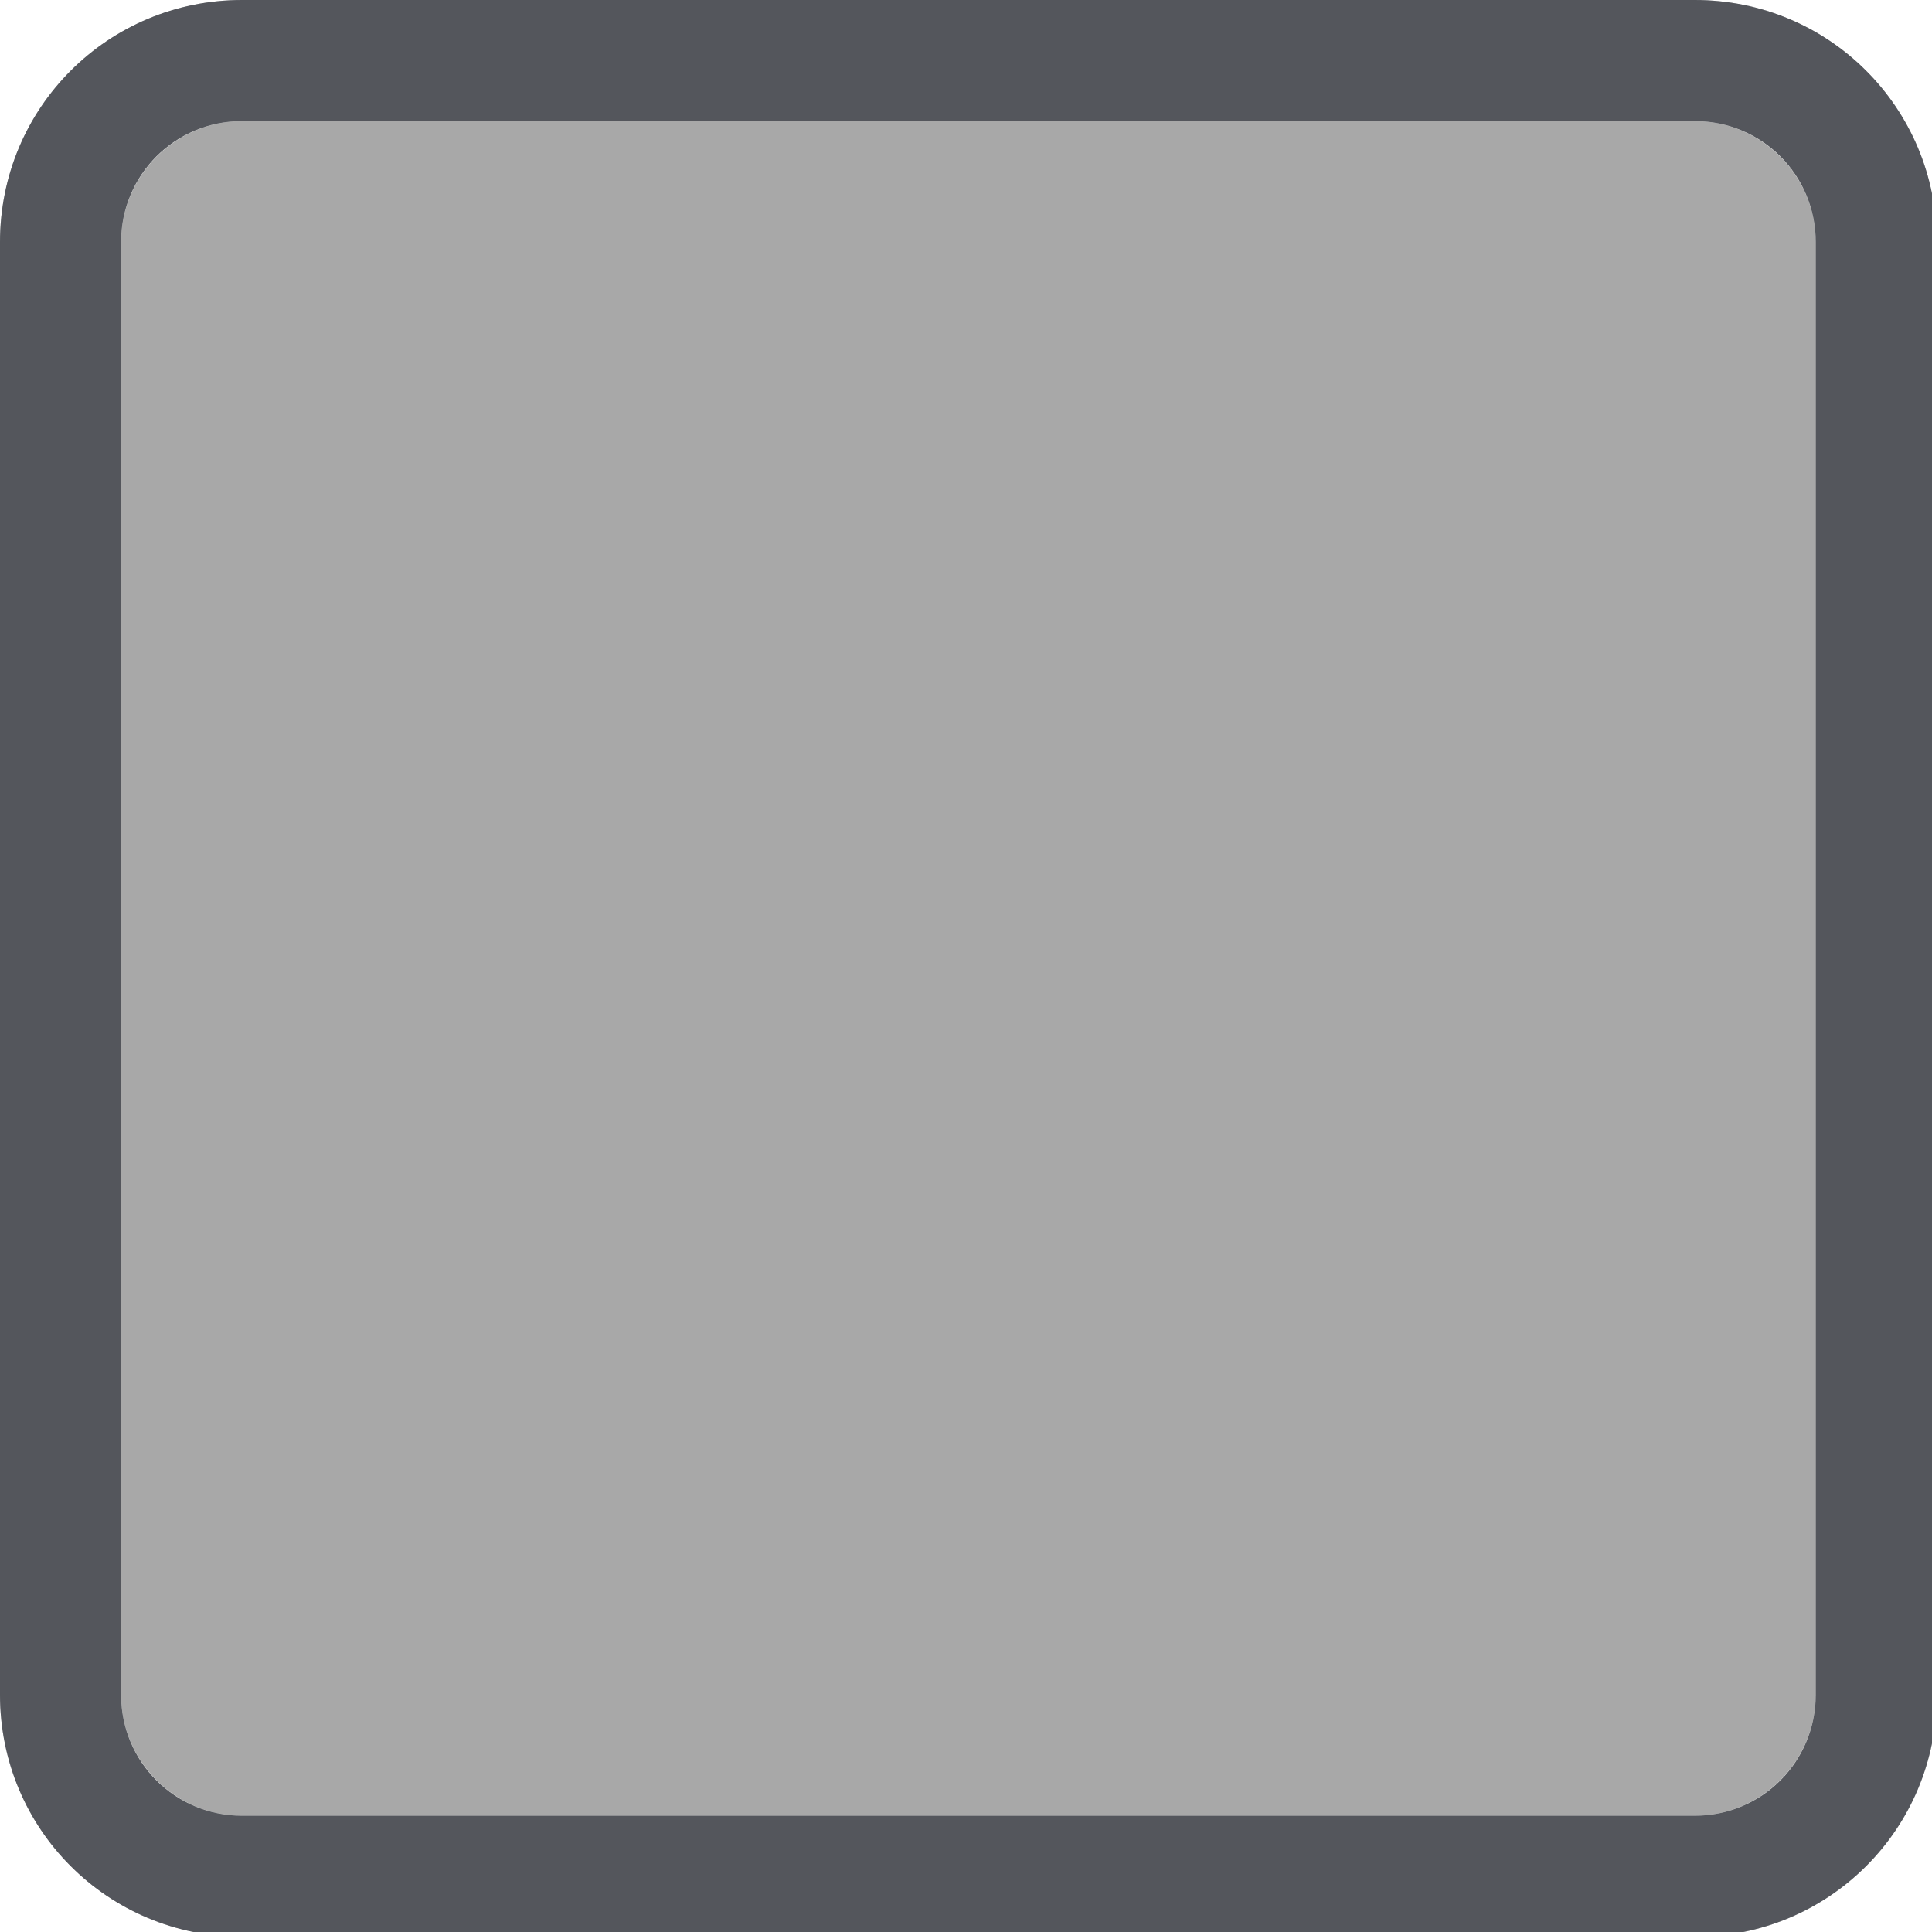
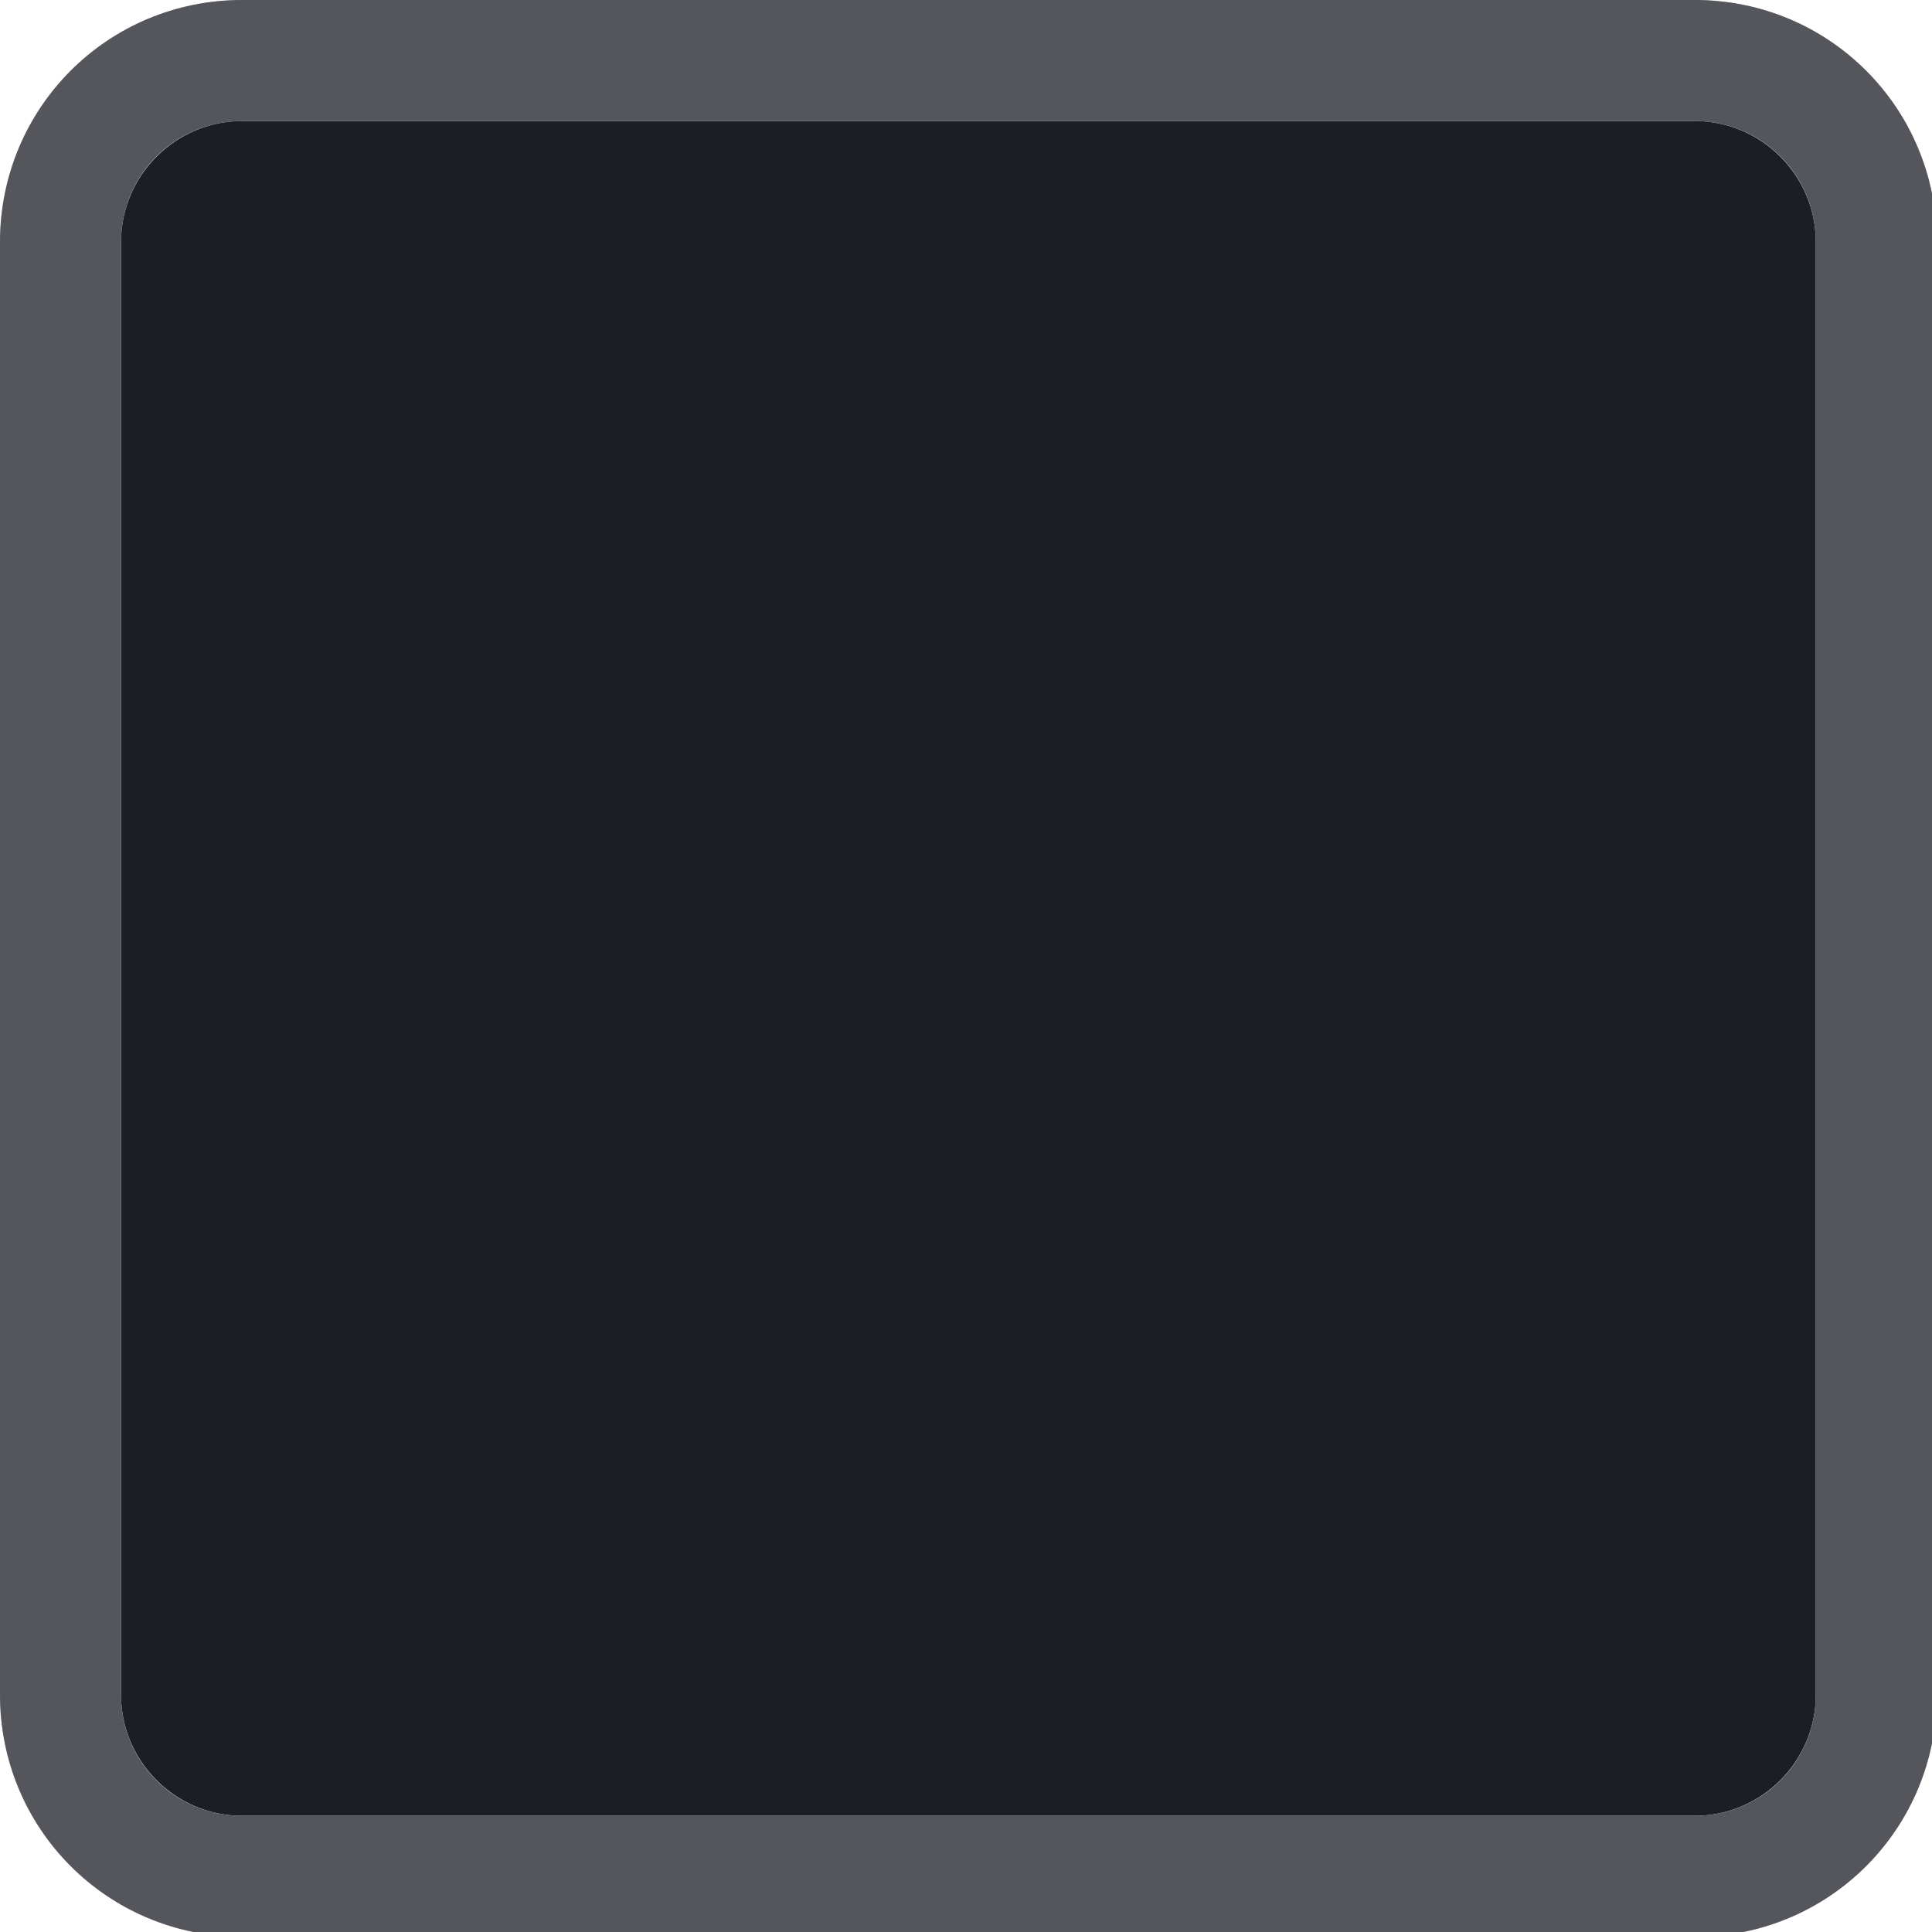
<svg xmlns="http://www.w3.org/2000/svg" width="133pt" height="133pt" viewBox="0 0 133 133" version="1.1">
  <g id="surface1">
-     <path style=" stroke:none;fill-rule:nonzero;fill:#a8a8a8;fill-opacity:1;" d="M 16.668 8.332 L 116.668 8.332 C 121.258 8.332 125 12.078 125 16.668 L 125 116.668 C 125 121.258 121.258 125 116.668 125 L 16.668 125 C 12.078 125 8.332 121.258 8.332 116.668 L 8.332 16.668 C 8.332 12.078 12.078 8.332 16.668 8.332 Z M 16.668 8.332 " />
+     <path style=" stroke:none;fill-rule:nonzero;fill:#1c1e26;fill-opacity:1;" d="M 16.668 8.332 L 116.668 8.332 C 121.258 8.332 125 12.078 125 16.668 L 125 116.668 C 125 121.258 121.258 125 116.668 125 L 16.668 125 C 12.078 125 8.332 121.258 8.332 116.668 L 8.332 16.668 C 8.332 12.078 12.078 8.332 16.668 8.332 Z M 16.668 8.332 " />
    <path style=" stroke:none;fill-rule:nonzero;fill:#1c1e26;fill-opacity:1;" d="M 16.668 0 C 7.422 0 0 7.422 0 16.668 L 0 116.668 C 0 125.91 7.422 133.332 16.668 133.332 L 116.668 133.332 C 125.91 133.332 133.332 125.91 133.332 116.668 L 133.332 16.668 C 133.332 7.422 125.91 0 116.668 0 Z M 16.668 8.332 L 116.668 8.332 C 121.289 8.332 125 12.043 125 16.668 L 125 116.668 C 125 121.289 121.289 125 116.668 125 L 16.668 125 C 12.043 125 8.332 121.289 8.332 116.668 L 8.332 16.668 C 8.332 12.043 12.043 8.332 16.668 8.332 Z M 16.668 8.332 " />
    <path style=" stroke:none;fill-rule:nonzero;fill:#d5d8da;fill-opacity:0.30;" d="M 16.668 0 C 7.422 0 0 7.422 0 16.668 L 0 116.668 C 0 125.91 7.422 133.332 16.668 133.332 L 116.668 133.332 C 125.91 133.332 133.332 125.91 133.332 116.668 L 133.332 16.668 C 133.332 7.422 125.91 0 116.668 0 Z M 16.668 8.332 L 116.668 8.332 C 121.289 8.332 125 12.043 125 16.668 L 125 116.668 C 125 121.289 121.289 125 116.668 125 L 16.668 125 C 12.043 125 8.332 121.289 8.332 116.668 L 8.332 16.668 C 8.332 12.043 12.043 8.332 16.668 8.332 Z M 16.668 8.332 " />
  </g>
</svg>
